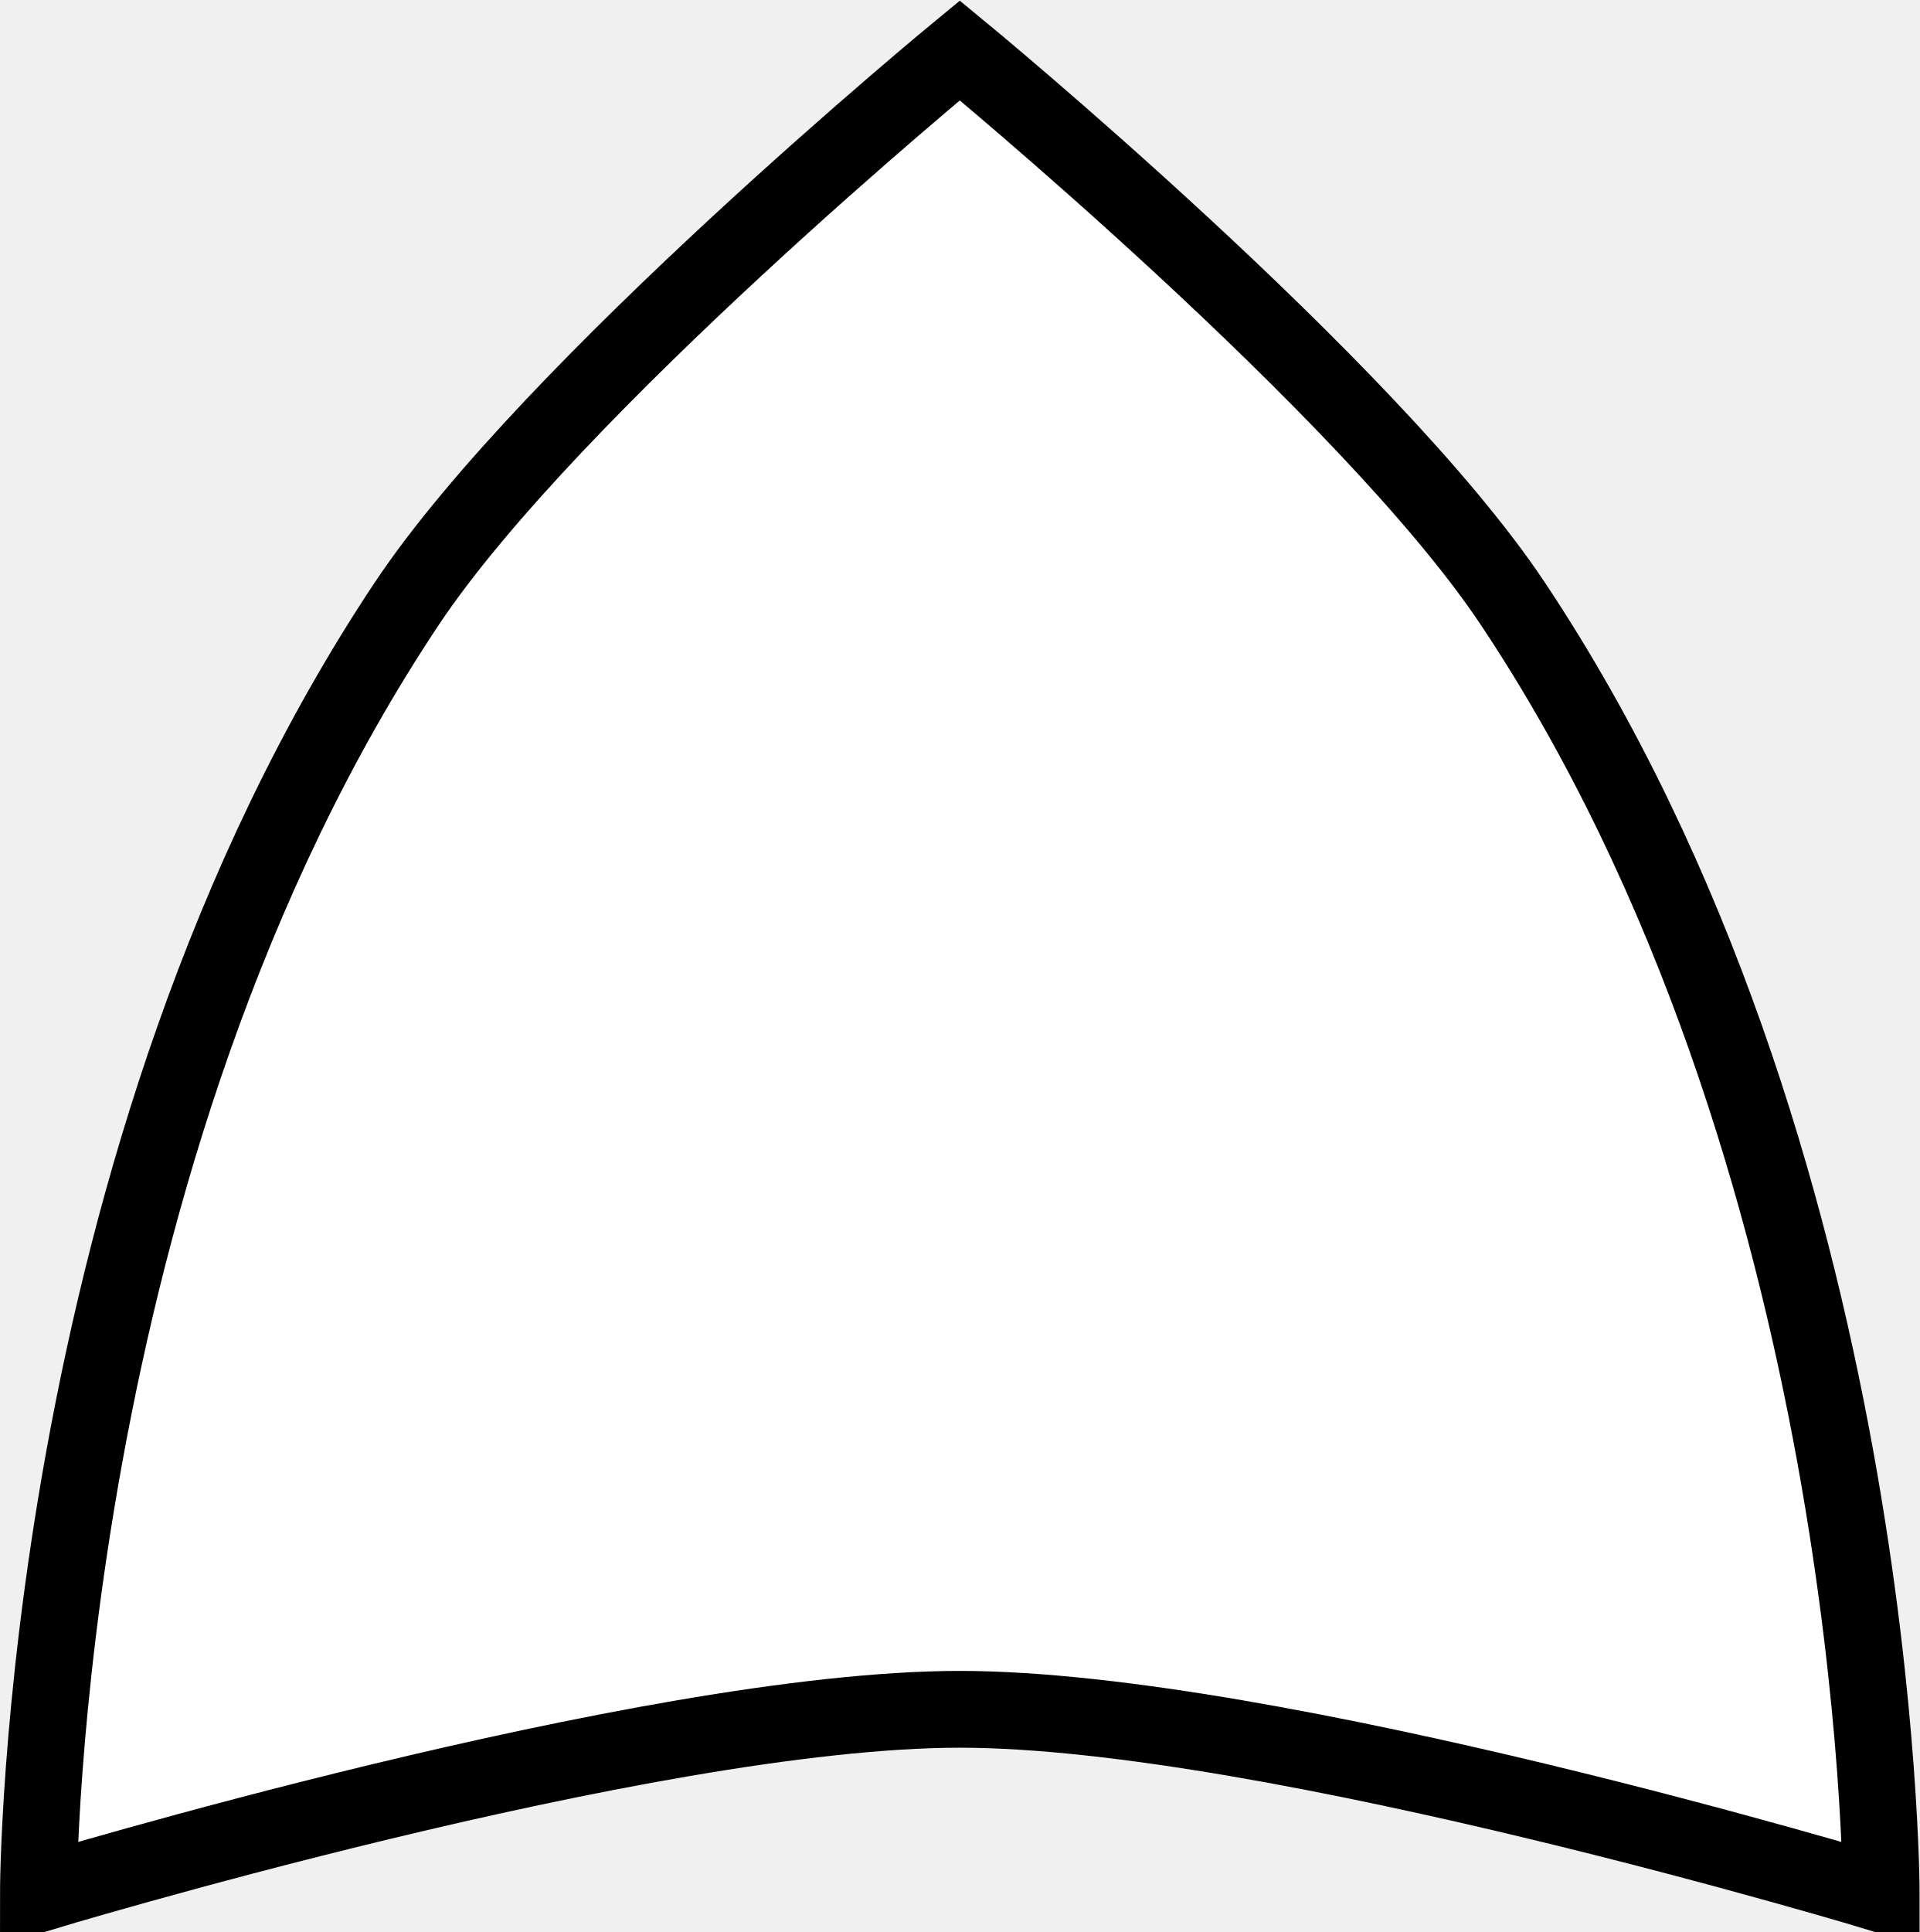
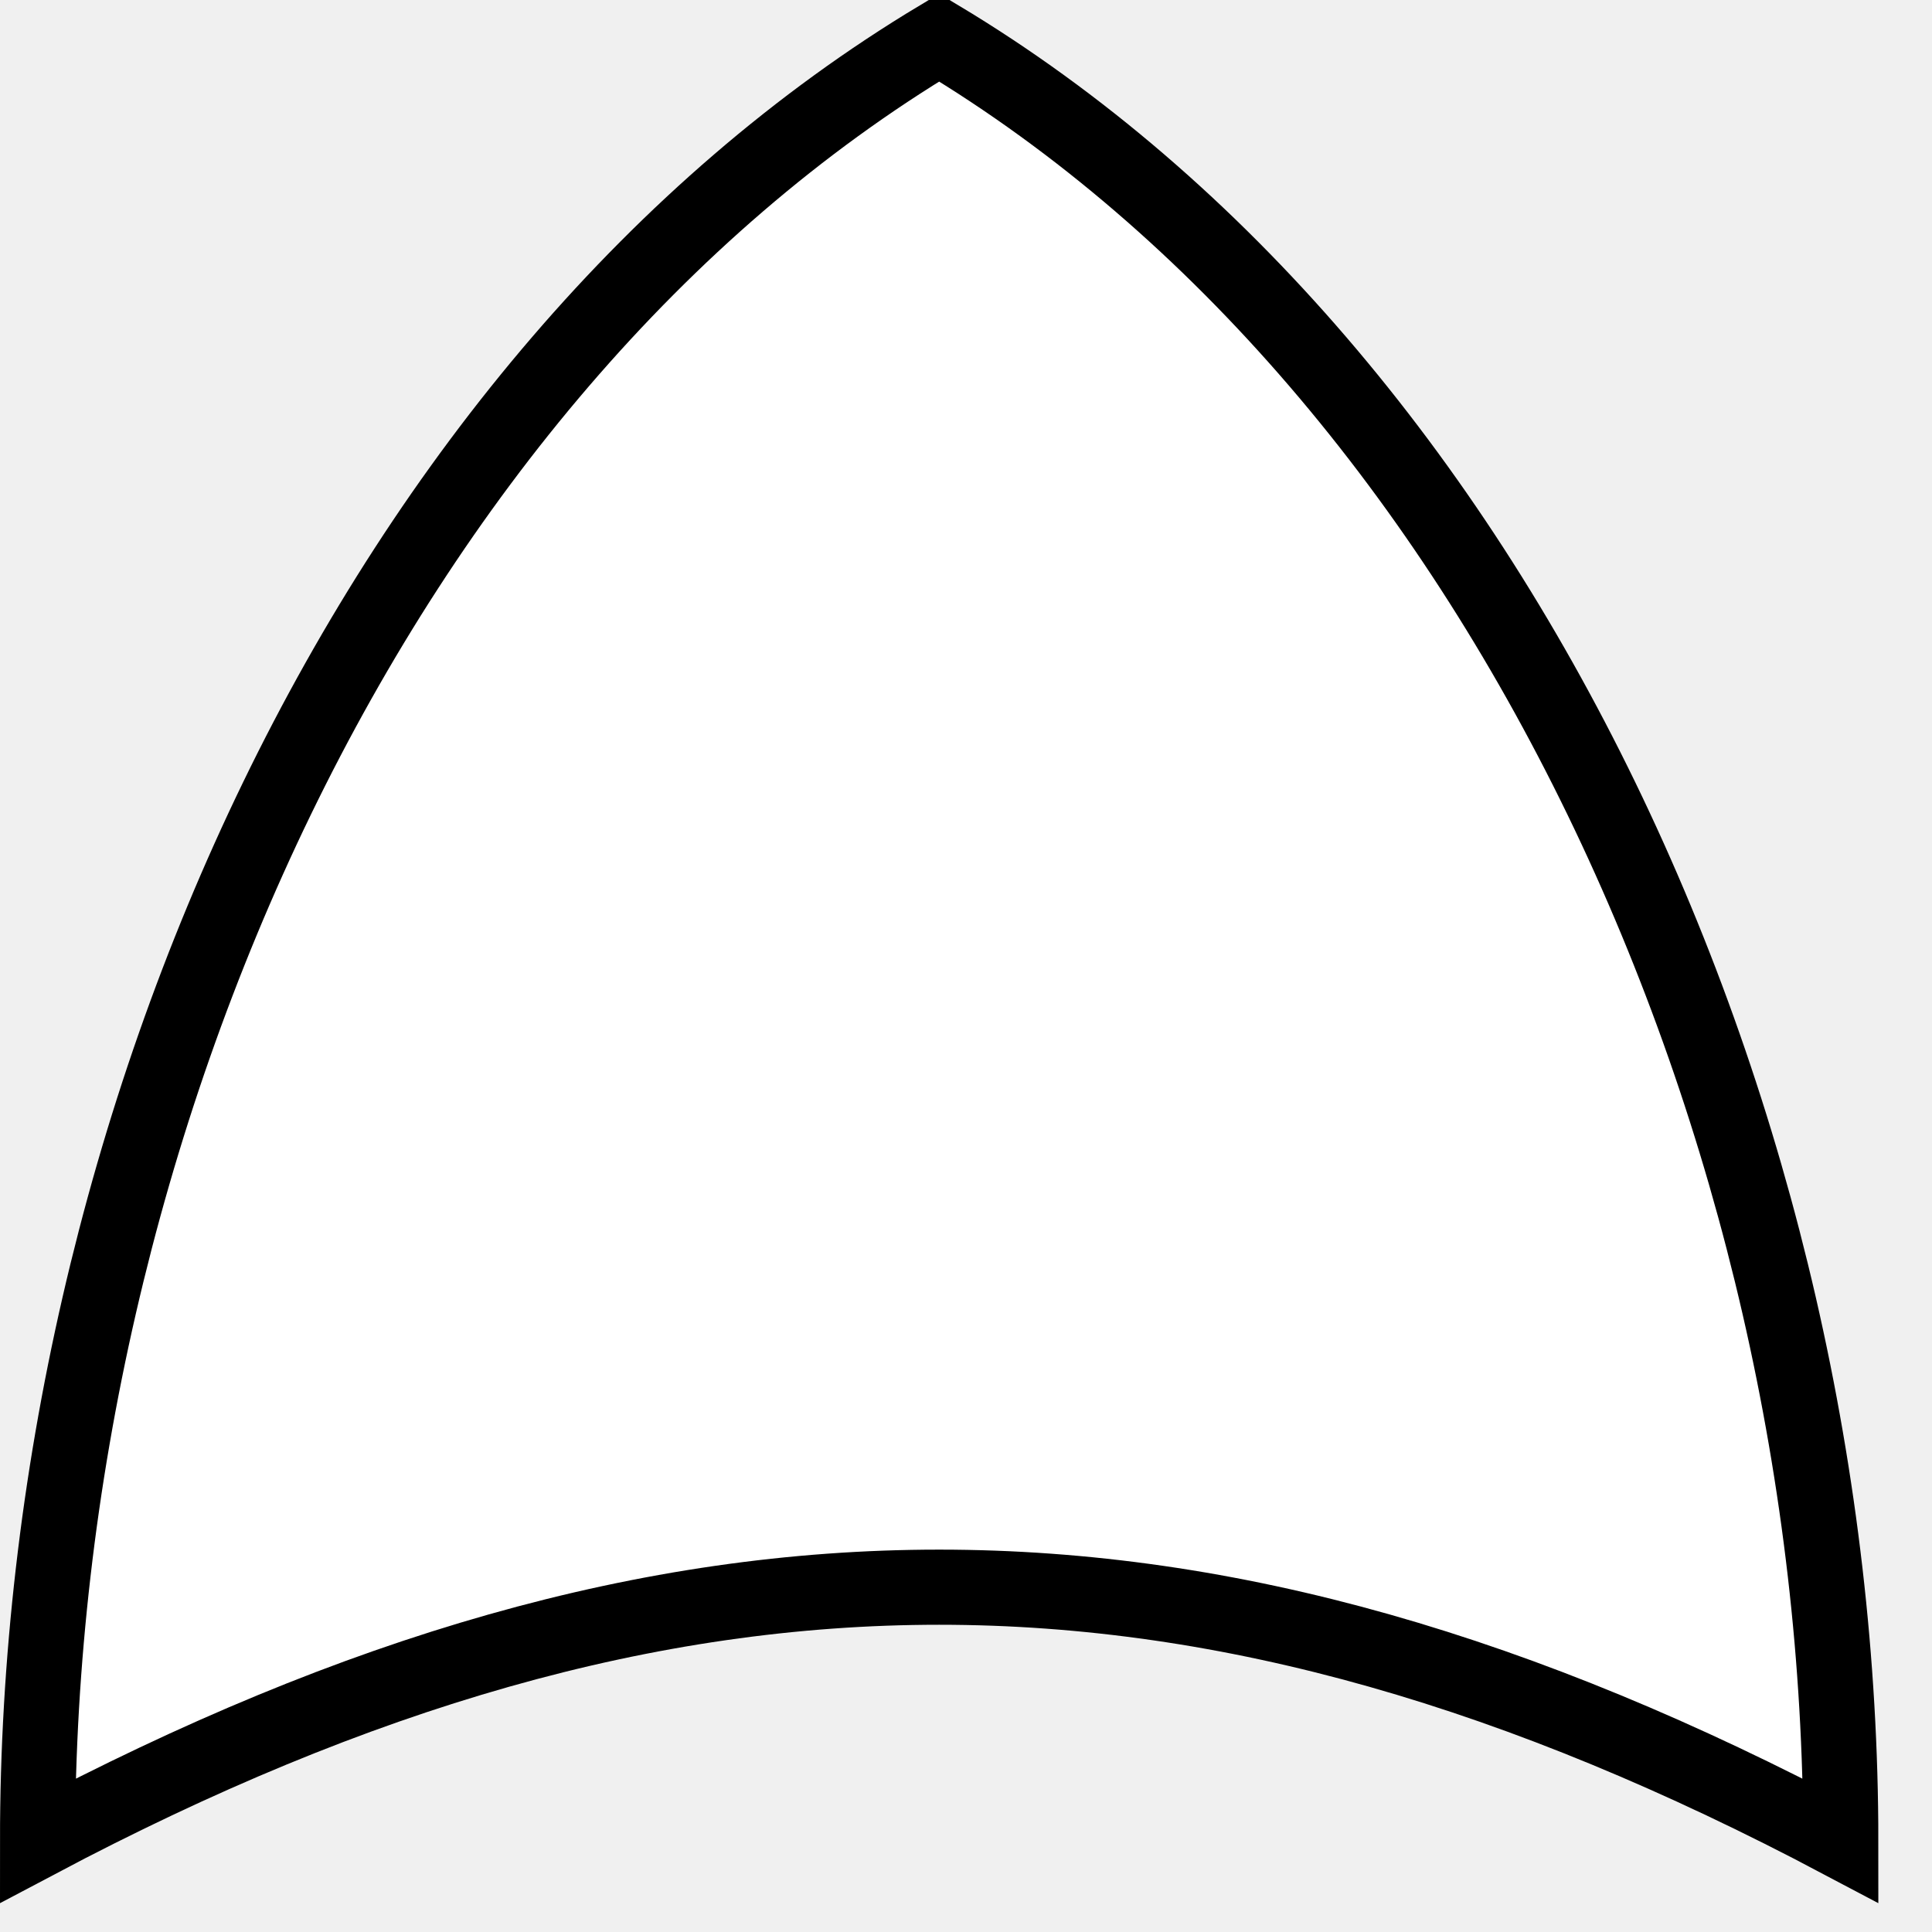
- <svg xmlns="http://www.w3.org/2000/svg" width="50" height="50.312" id="svg4011" version="1.1">
-   <defs id="defs4013" />
-   <g id="layer1" transform="translate(0.625,-1002.375)">
-     <path style="fill:#ffffff;fill-opacity:1;stroke:#000000;stroke-width:2;stroke-linecap:butt;stroke-linejoin:miter;stroke-miterlimit:4;stroke-opacity:1;stroke-dasharray:none" d="m 0.375,1051.688 c 0,0 15.842,-4.8 24,-4.8 8.158,0 24,4.8 24,4.8 0,0 0,-19.2 -9.6,-33.6 -3.765,-5.648 -14.4,-14.4 -14.4,-14.4 0,0 -10.635,8.752 -14.4,14.4 -9.6,14.4 -9.6,33.6 -9.6,33.6 z" id="path5464" />
+ <svg xmlns="http://www.w3.org/2000/svg" width="36" height="36" version="1.1">
+   <g id="or-gate">
+     <path style="fill:#ffffff; stroke:#000000; stroke-width:1.4;" d="M 0.7,34.3 C 12.6,28 22.4,28 34.3,34.3 C 34.3,21 28,7 17.5,0.7 C 7,7 0.7,21 0.7,34.3 z" />
  </g>
</svg>
